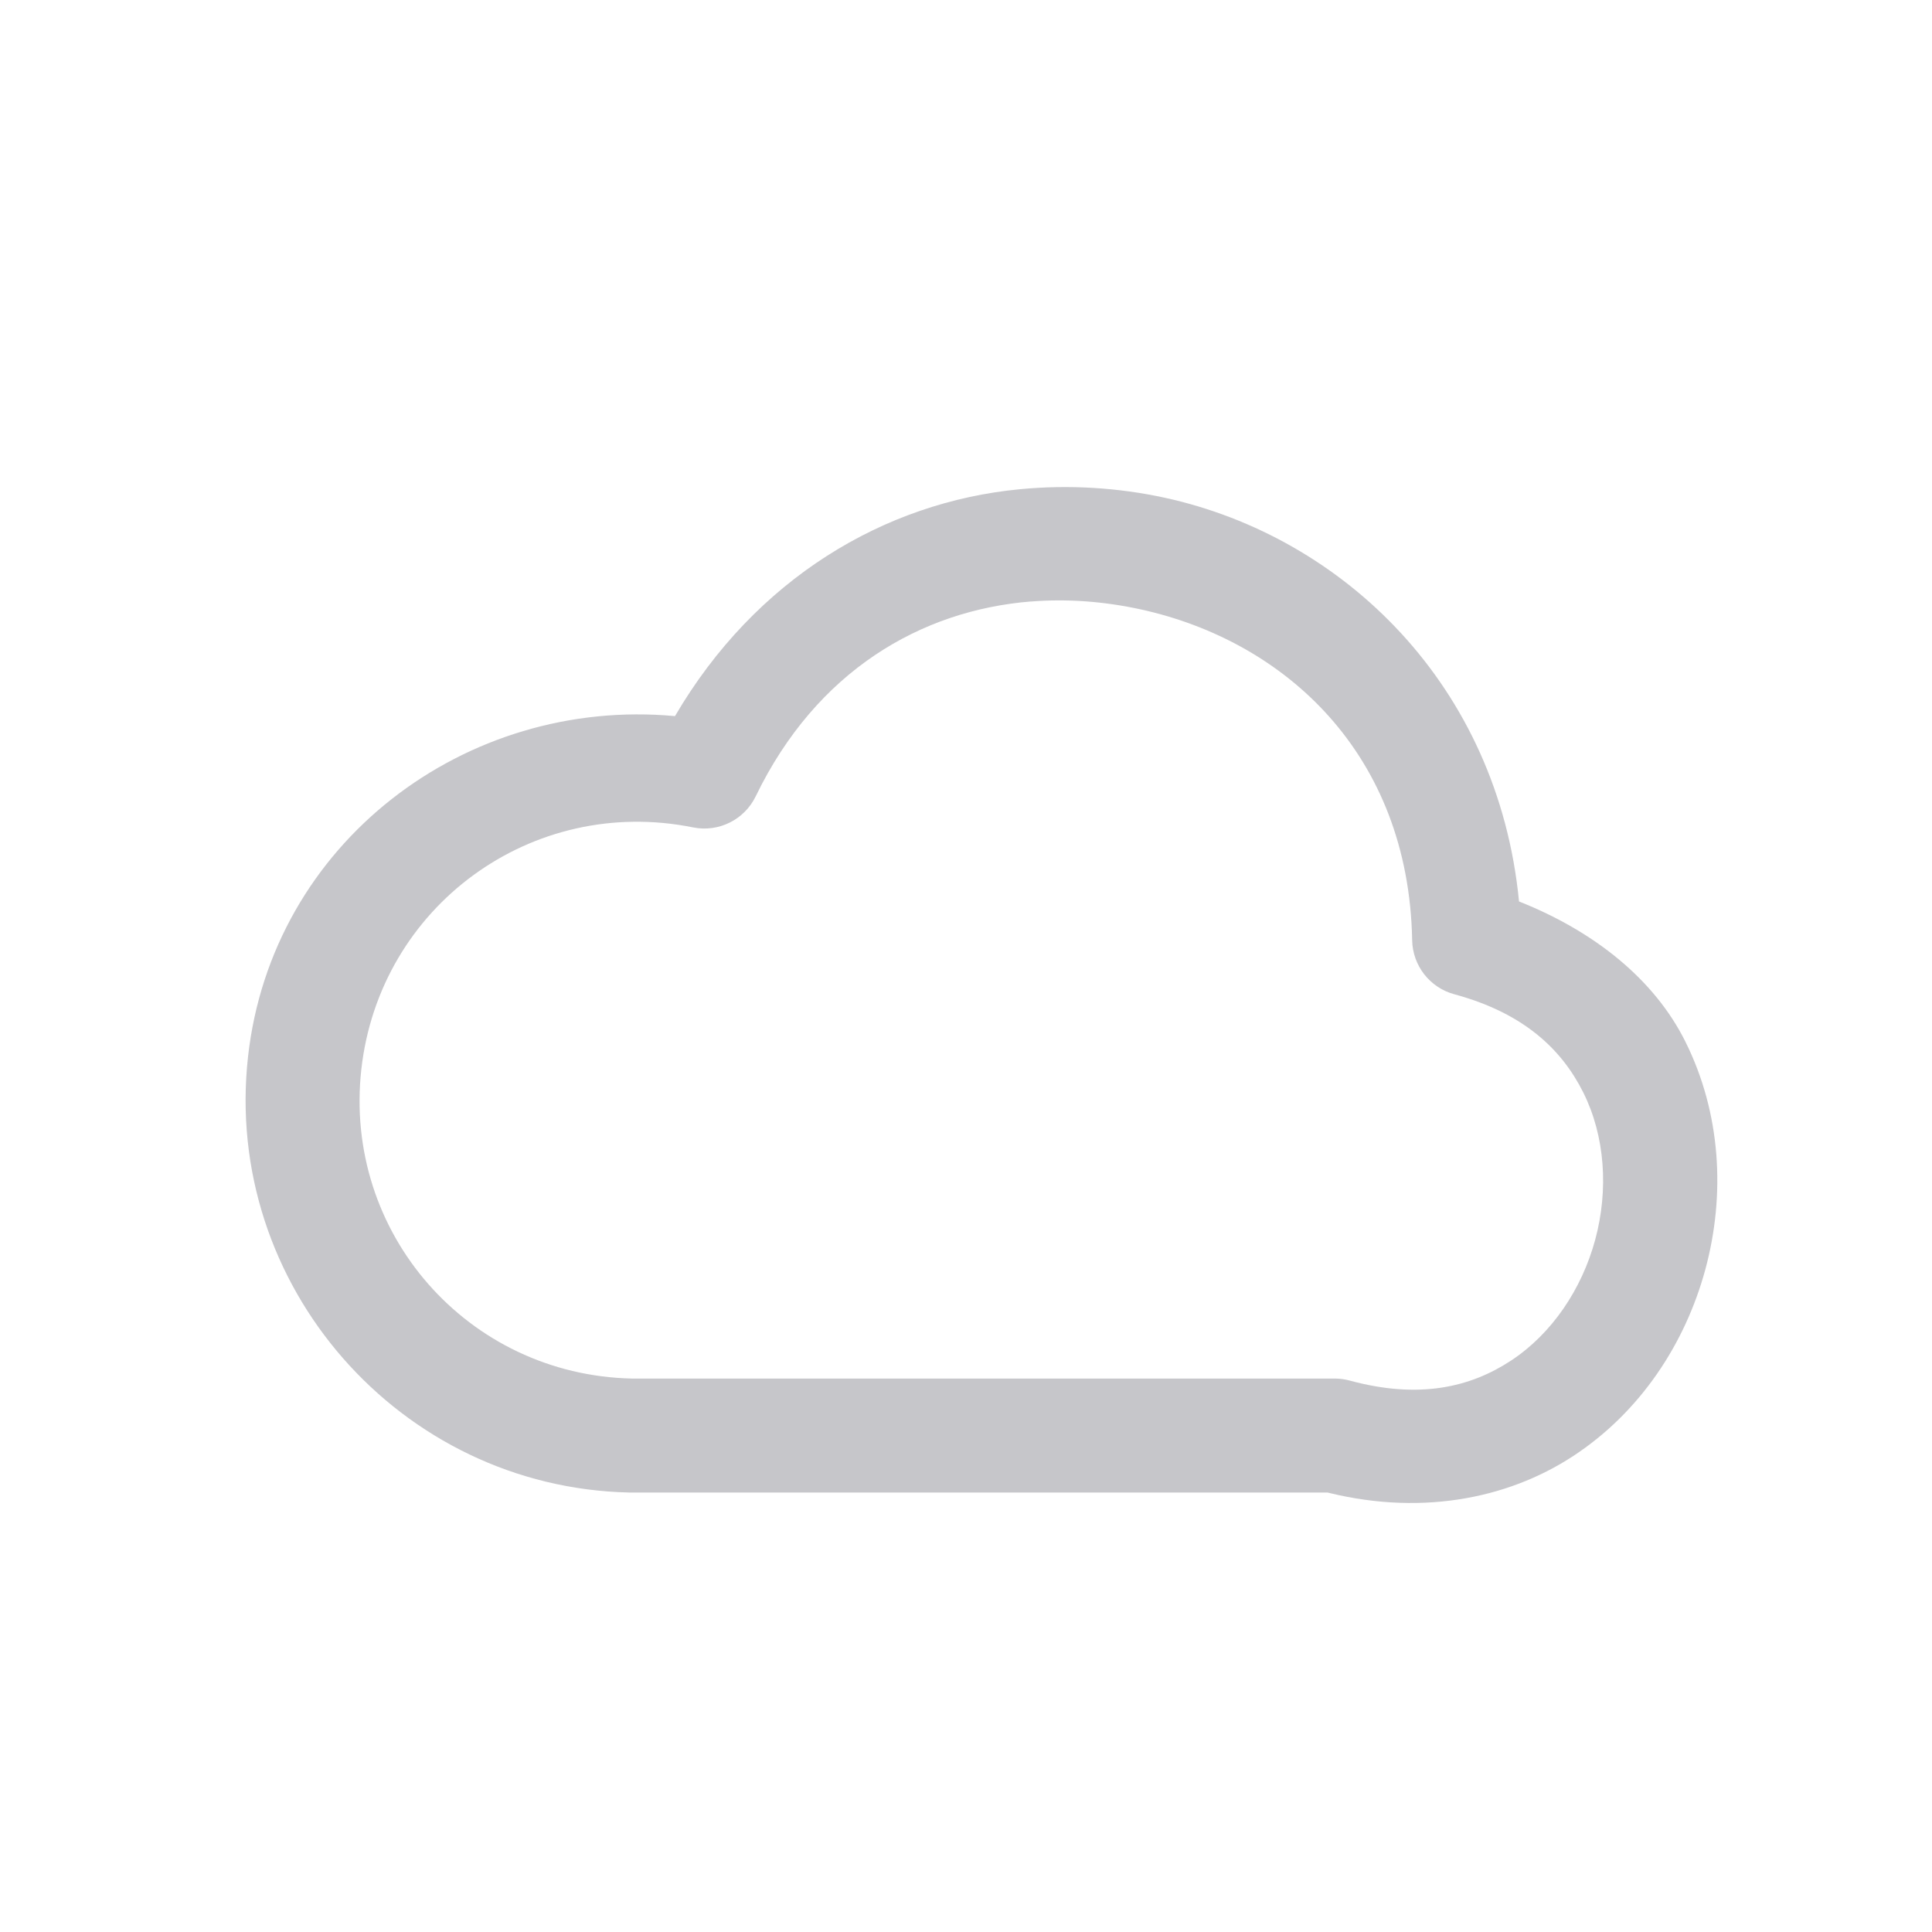
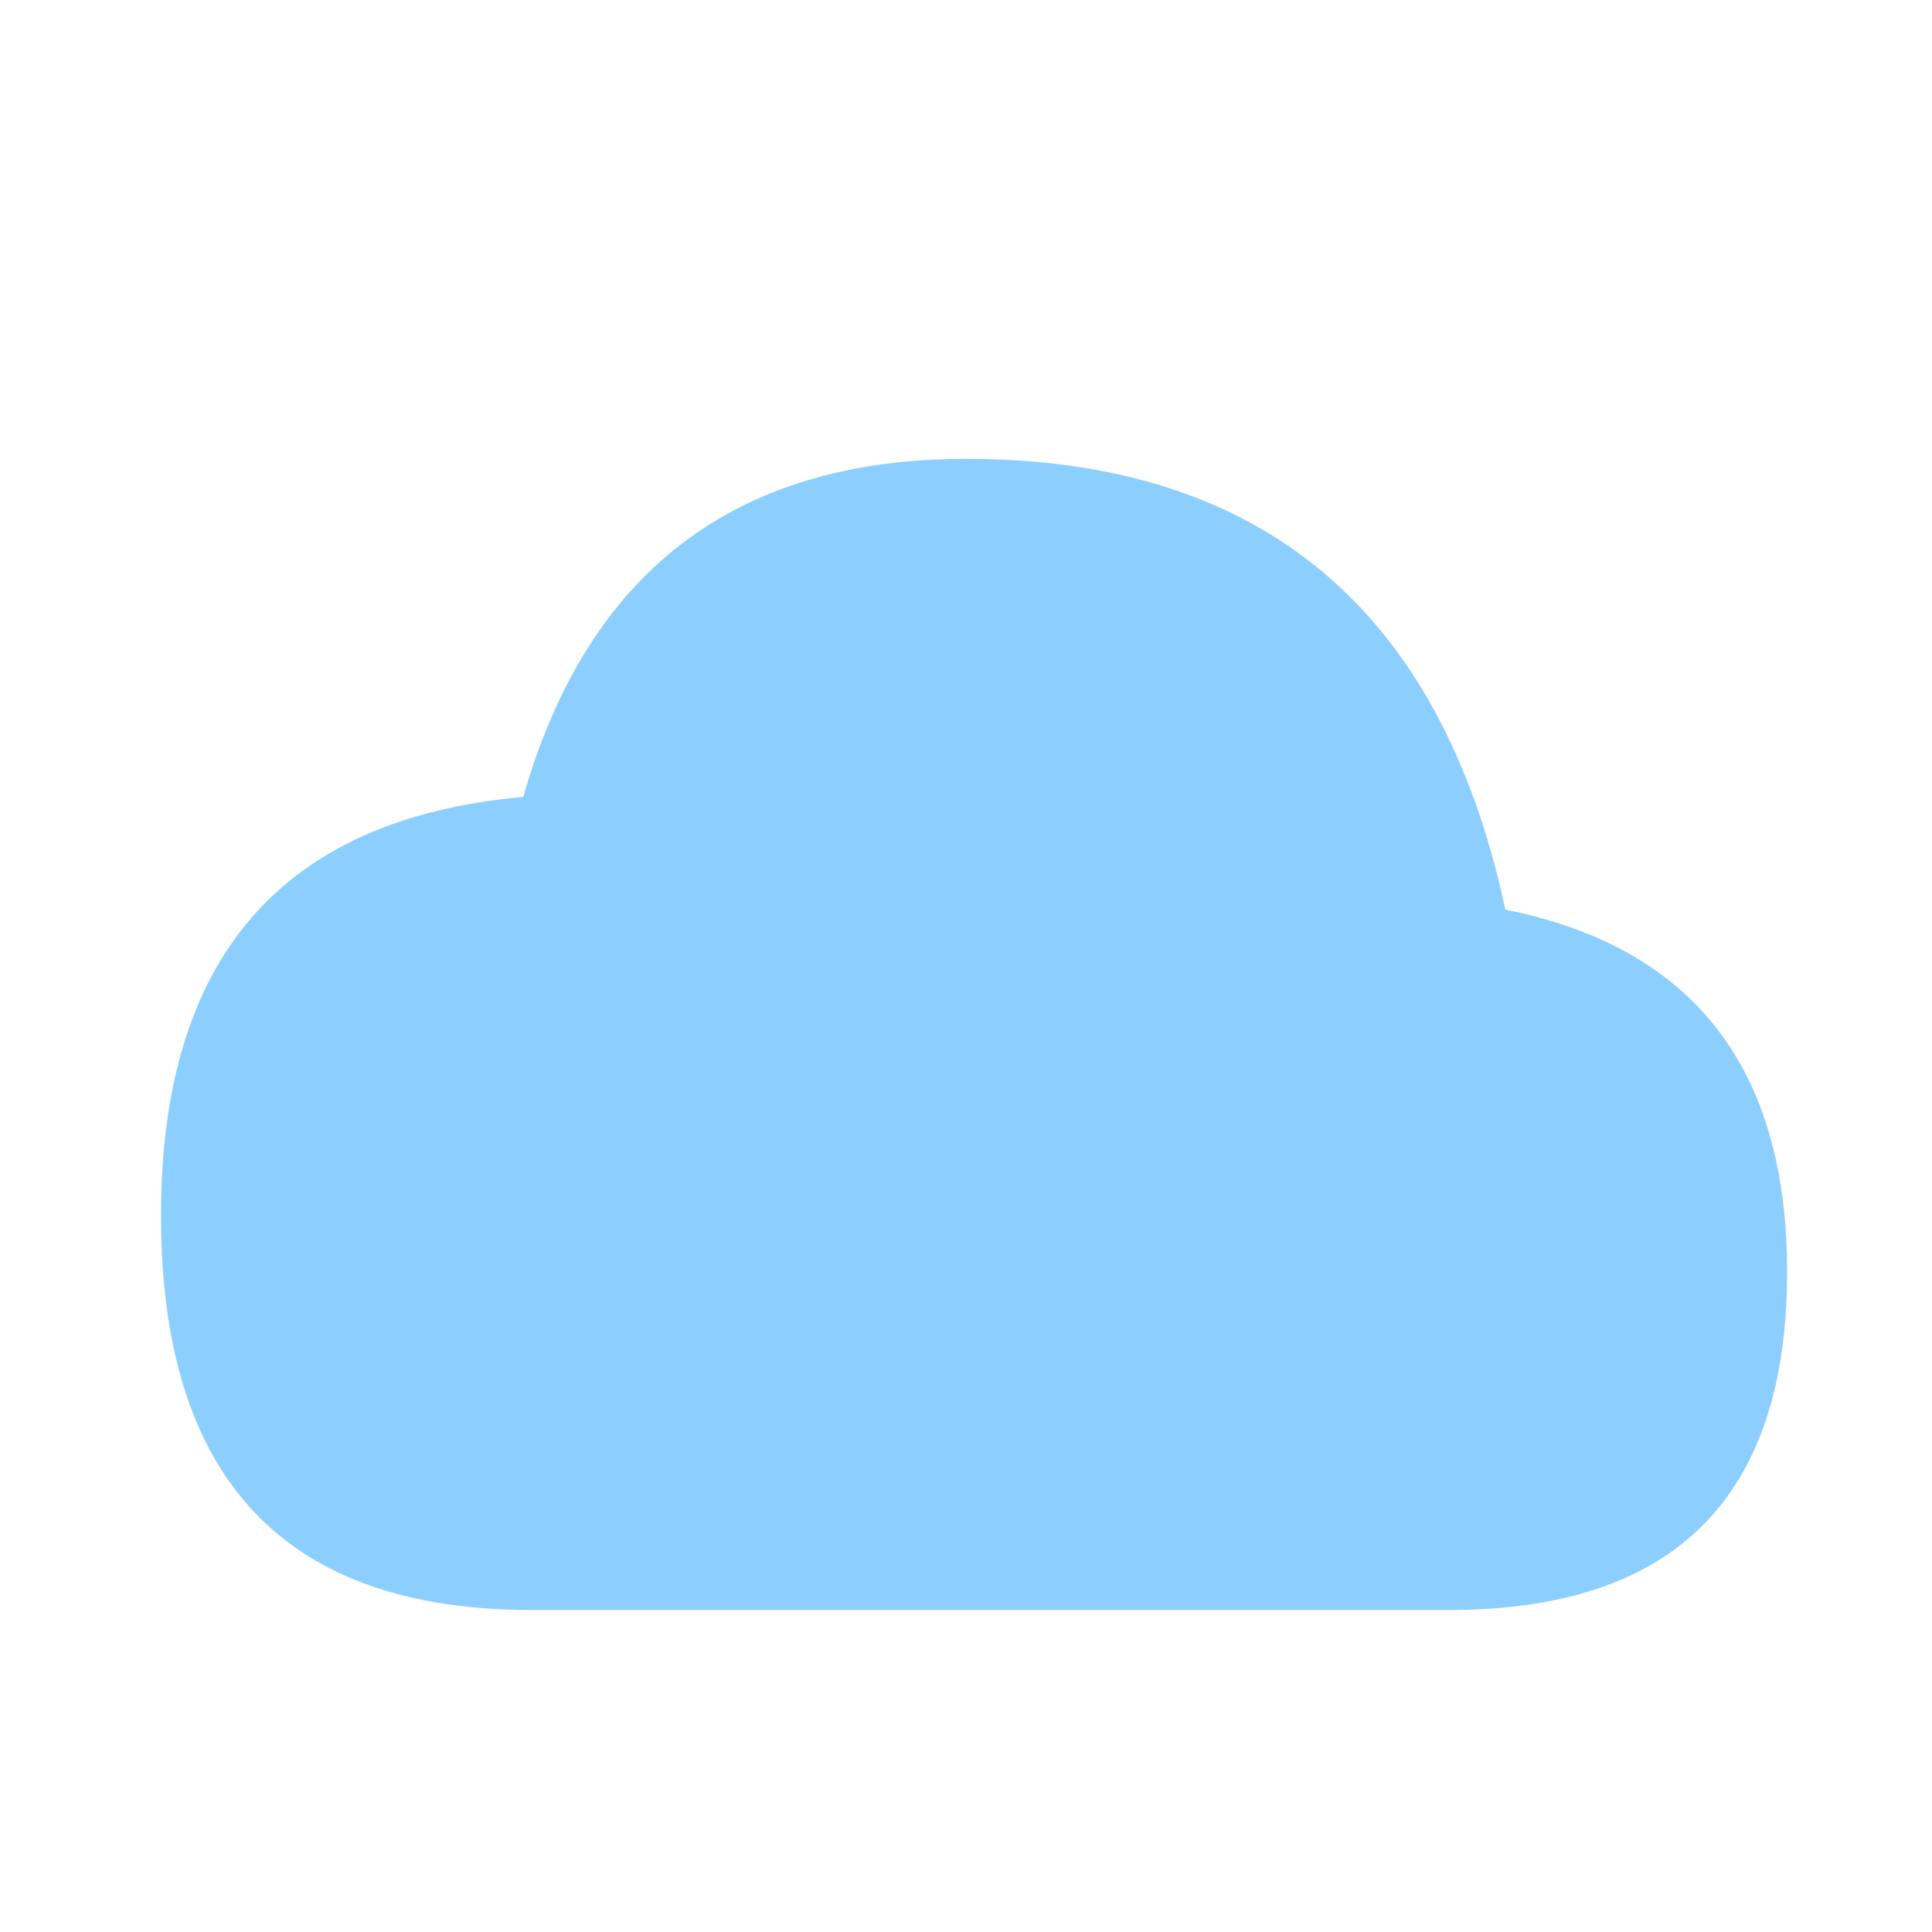
- <svg xmlns="http://www.w3.org/2000/svg" viewBox="0 0 24 24" fill="#c6c6ca">
-   <g transform="translate(2 2) scale(0.83333)">
-     <path fill="#c6c6ca" d="M 12.801,4.893 C 10.783,5.086 8.861,6.227 7.662,8.275 4.538,7.986 1.651,10.165 1.297,13.355 c -0.378,3.401 2.263,6.418 5.684,6.494 a 0.85,0.85 0 0 0 0.02,0 h 10.5 l -0.223,-0.029 c 1.438,0.389 2.775,0.14 3.775,-0.516 1,-0.656 1.669,-1.676 1.969,-2.783 0.299,-1.107 0.235,-2.324 -0.299,-3.395 -0.458,-0.919 -1.345,-1.638 -2.479,-2.088 C 19.931,7.822 17.635,5.606 14.969,5.021 14.263,4.867 13.528,4.823 12.801,4.893 Z m 0.166,1.674 c 0.545,-0.044 1.097,-0.001 1.637,0.117 2.158,0.473 3.995,2.157 4.047,4.932 a 0.85,0.85 0 0 0 0.627,0.805 c 1.028,0.278 1.599,0.814 1.924,1.465 0.325,0.651 0.378,1.451 0.178,2.193 -0.201,0.743 -0.65,1.406 -1.258,1.805 -0.608,0.399 -1.37,0.575 -2.398,0.297 A 0.85,0.85 0 0 0 17.5,18.15 H 7.02 C 4.57,18.096 2.716,15.978 2.986,13.543 3.257,11.108 5.53,9.449 7.932,9.934 A 0.85,0.85 0 0 0 8.865,9.471 C 9.772,7.597 11.332,6.698 12.967,6.566 Z" />
-   </g>
+ <svg xmlns="http://www.w3.org/2000/svg" viewBox="0 0 24 24">
+   <path fill="#8ccfff" d="M6.6 20H18Q22.2 20 22.2 15.8Q22.2 12 18.7 11.3Q17.5 5.7 12 5.7Q7.7 5.7 6.5 9.9Q2 10.3 2 15.1Q2 20 6.6 20Z" />
</svg>
